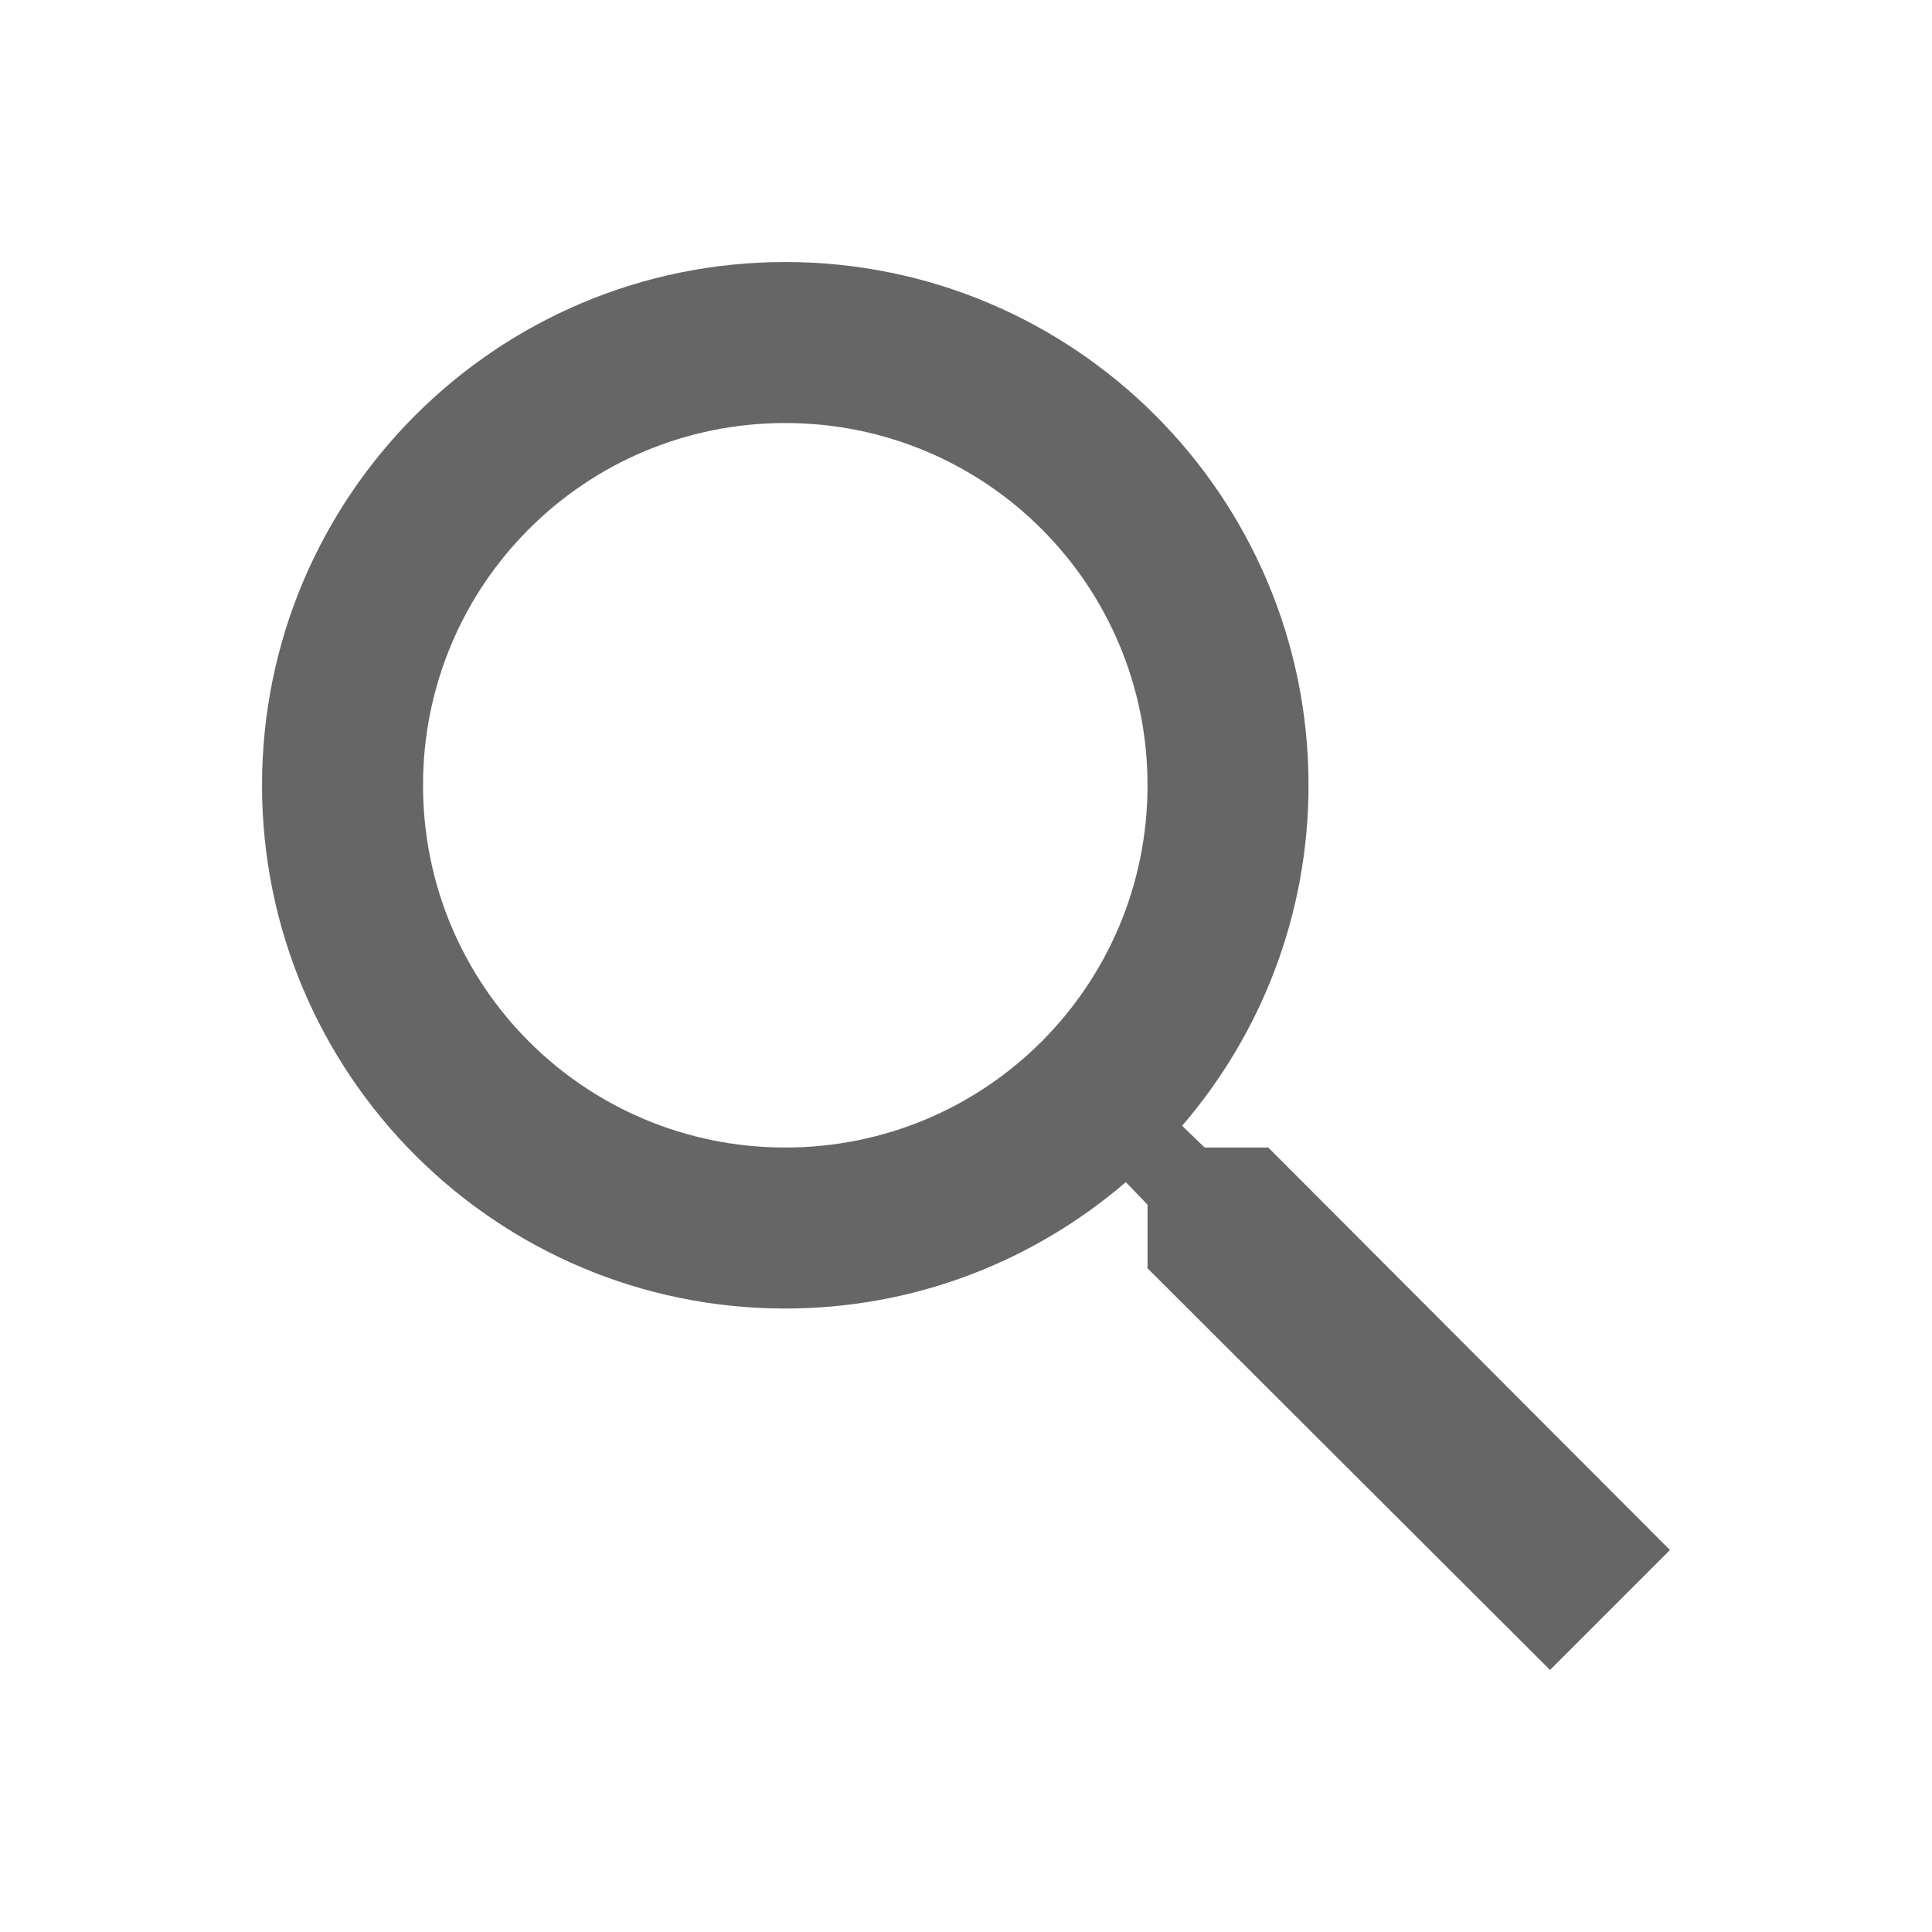
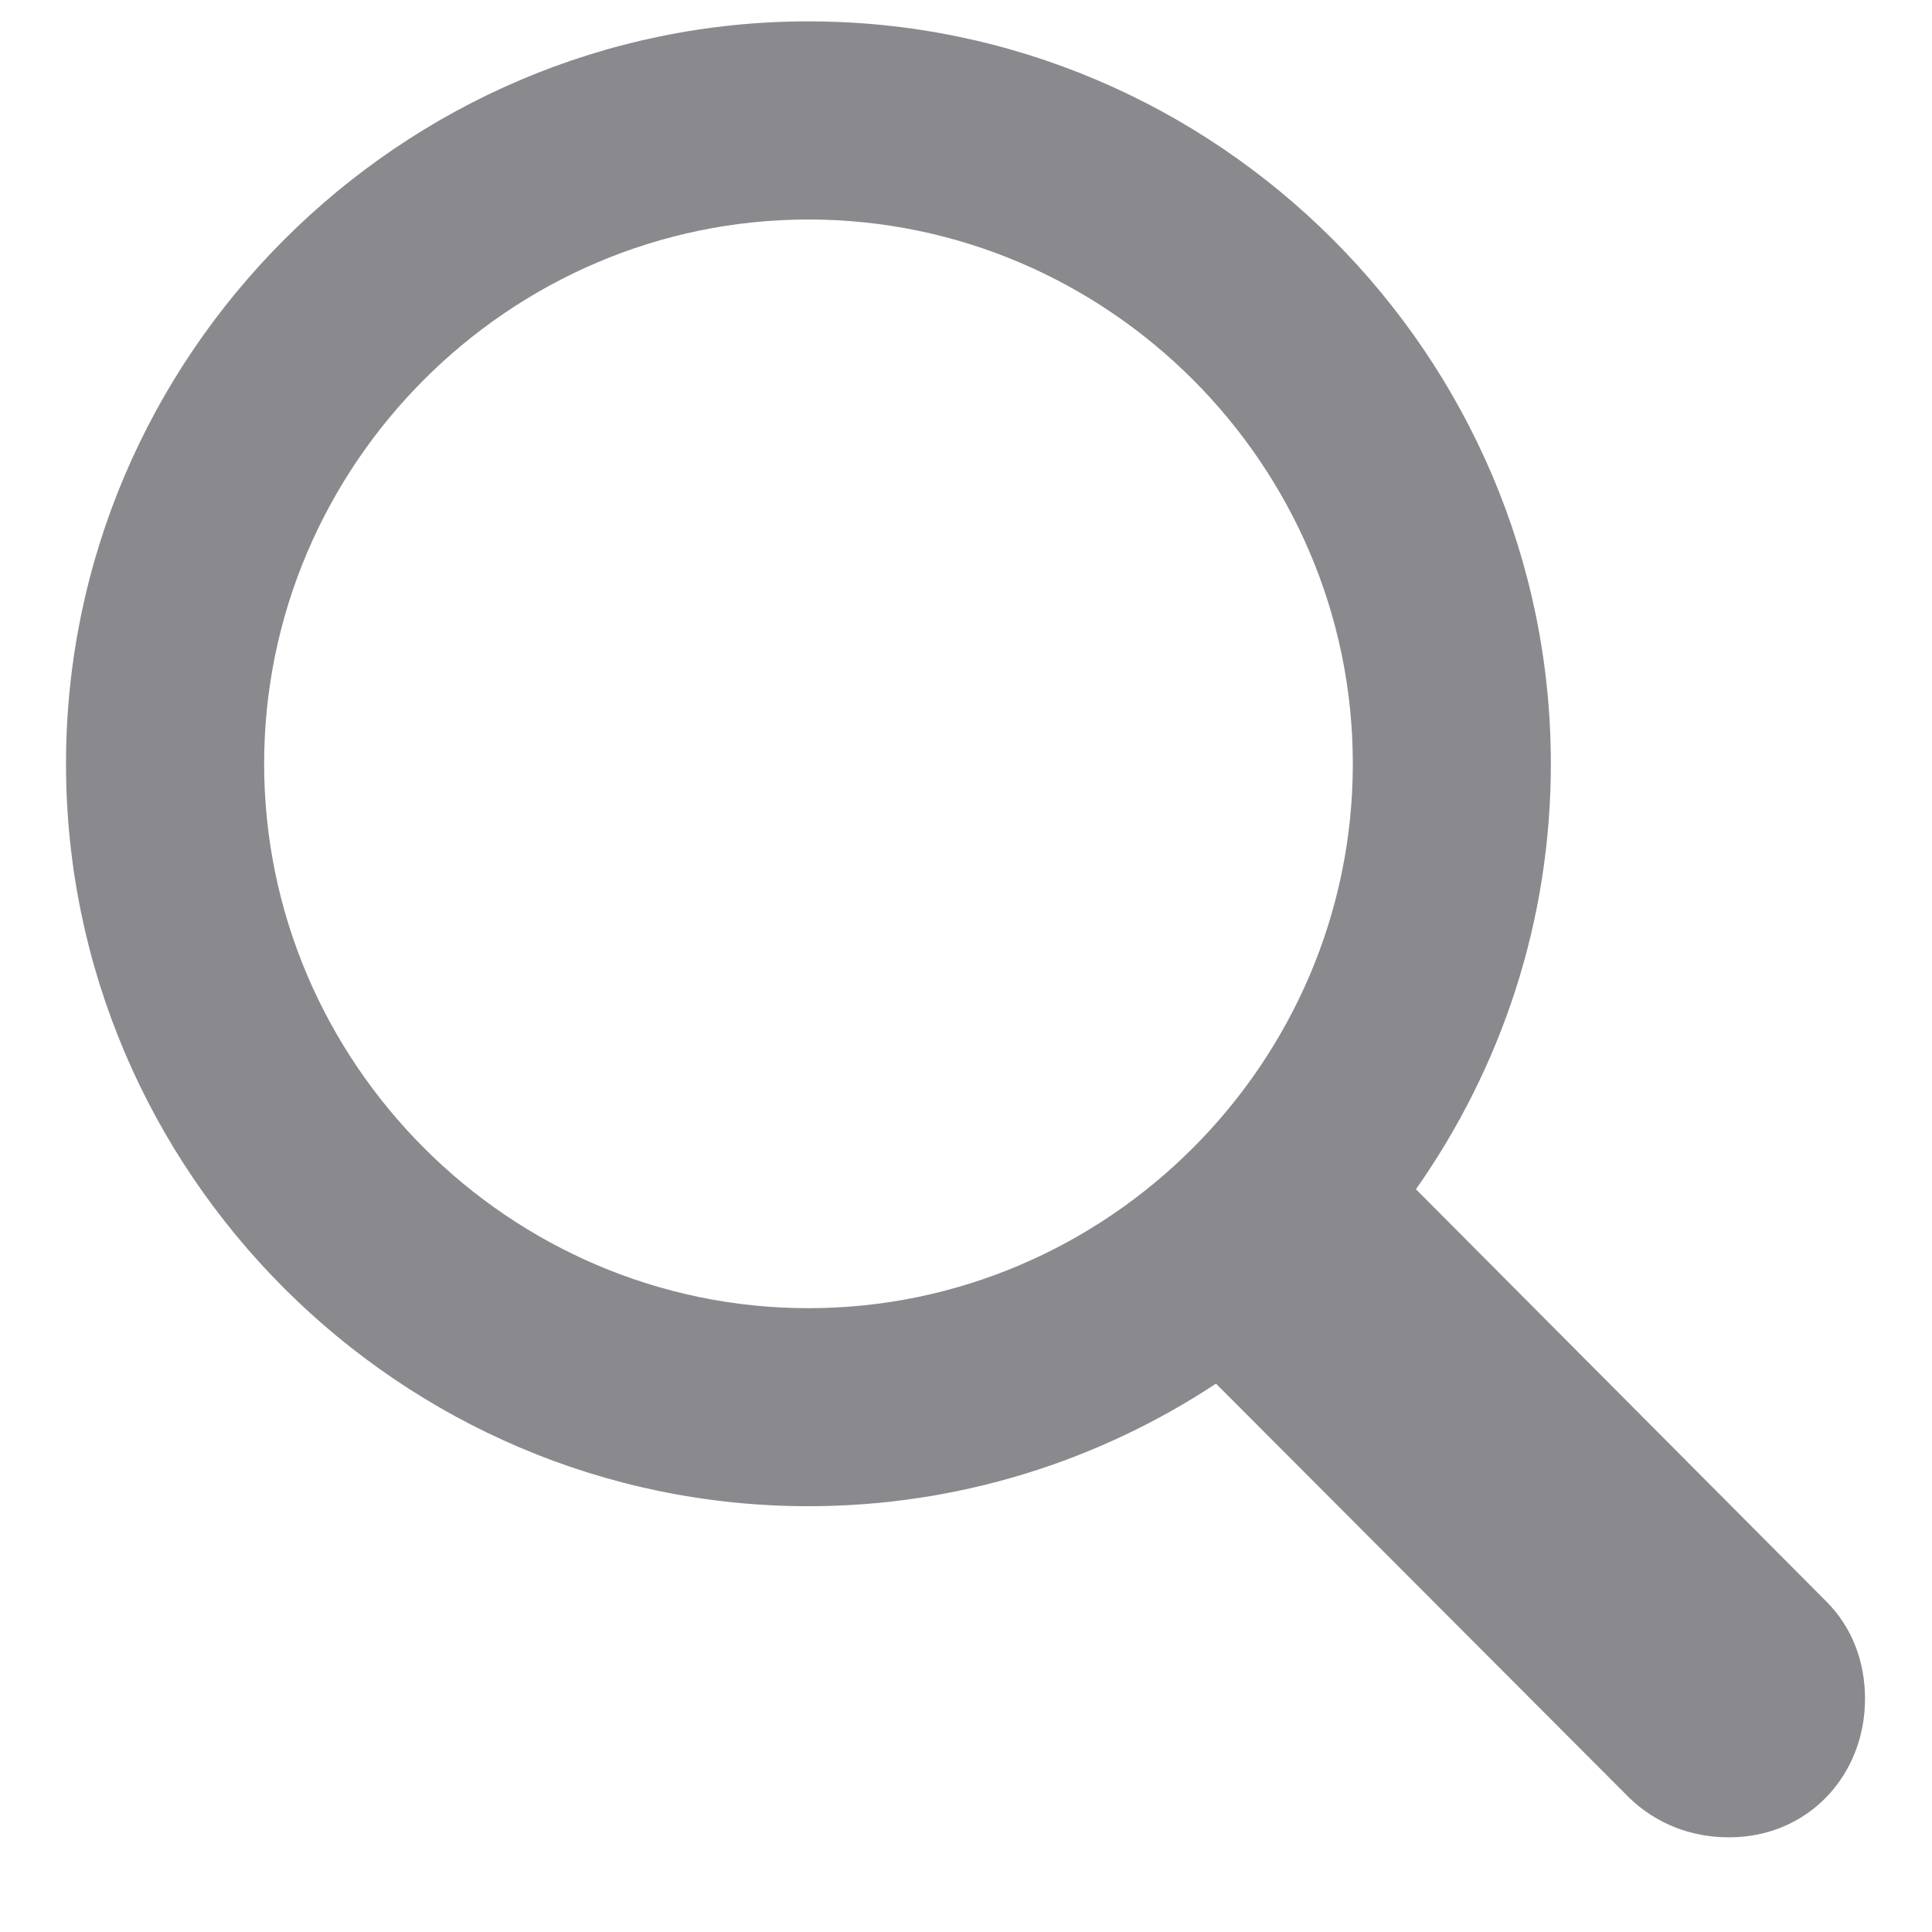
- <svg xmlns="http://www.w3.org/2000/svg" width="24" height="24" viewBox="0 0 24 24" fill="none">
-   <path fill-rule="evenodd" clip-rule="evenodd" d="M14.965 14.255H15.755L20.745 19.255L19.255 20.745L14.255 15.755V14.965L13.985 14.685C12.845 15.665 11.365 16.255 9.755 16.255C6.165 16.255 3.255 13.345 3.255 9.755C3.255 6.165 6.165 3.255 9.755 3.255C13.345 3.255 16.255 6.165 16.255 9.755C16.255 11.365 15.665 12.845 14.685 13.985L14.965 14.255ZM5.255 9.755C5.255 12.245 7.265 14.255 9.755 14.255C12.245 14.255 14.255 12.245 14.255 9.755C14.255 7.265 12.245 5.255 9.755 5.255C7.265 5.255 5.255 7.265 5.255 9.755Z" fill="black" fill-opacity="0.6" />
+ <svg xmlns="http://www.w3.org/2000/svg" width="18" height="18" viewBox="0 0 18 18" fill="none">
+   <path d="M7.532 14.033C8.93 14.033 10.239 13.611 11.329 12.891L15.179 16.749C15.434 16.995 15.759 17.118 16.11 17.118C16.84 17.118 17.376 16.547 17.376 15.826C17.376 15.492 17.262 15.167 17.016 14.921L13.192 11.08C13.983 9.955 14.449 8.593 14.449 7.116C14.449 3.311 11.338 0.199 7.532 0.199C3.735 0.199 0.615 3.311 0.615 7.116C0.615 10.922 3.727 14.033 7.532 14.033ZM7.532 12.188C4.746 12.188 2.461 9.902 2.461 7.116C2.461 4.33 4.746 2.045 7.532 2.045C10.318 2.045 12.604 4.33 12.604 7.116C12.604 9.902 10.318 12.188 7.532 12.188Z" fill="#3C3C43" fill-opacity="0.6" />
</svg>
